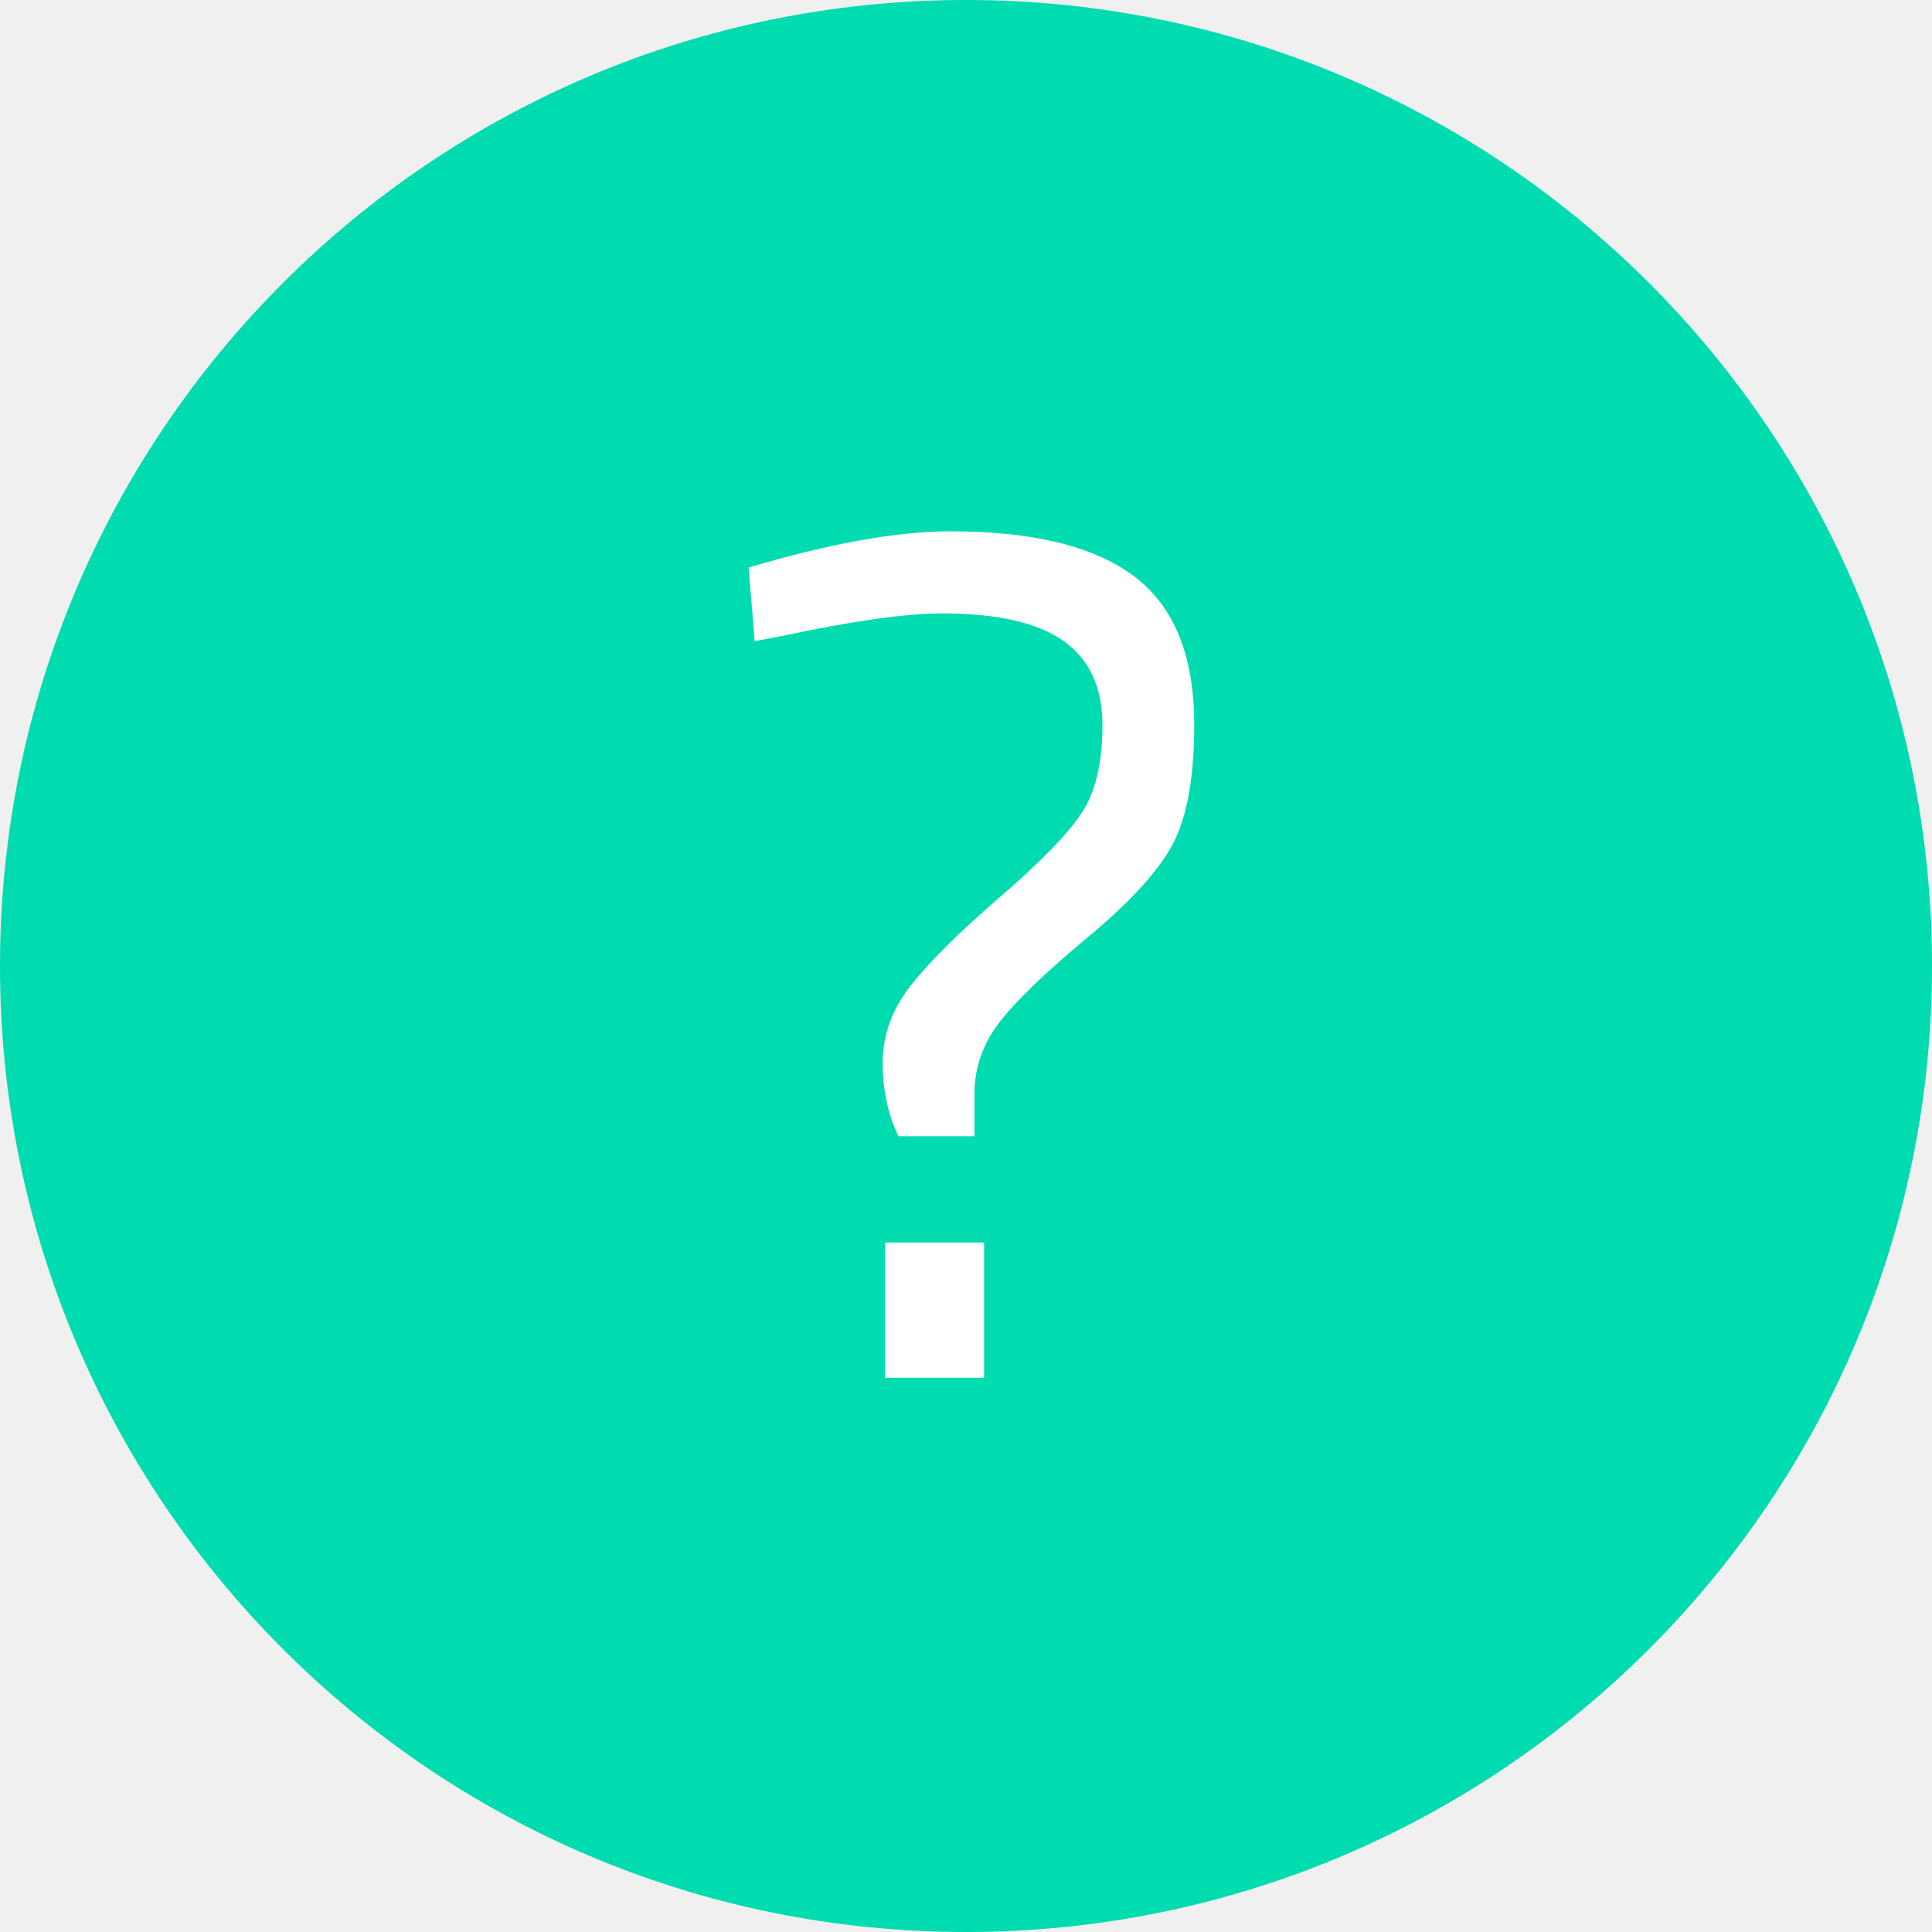
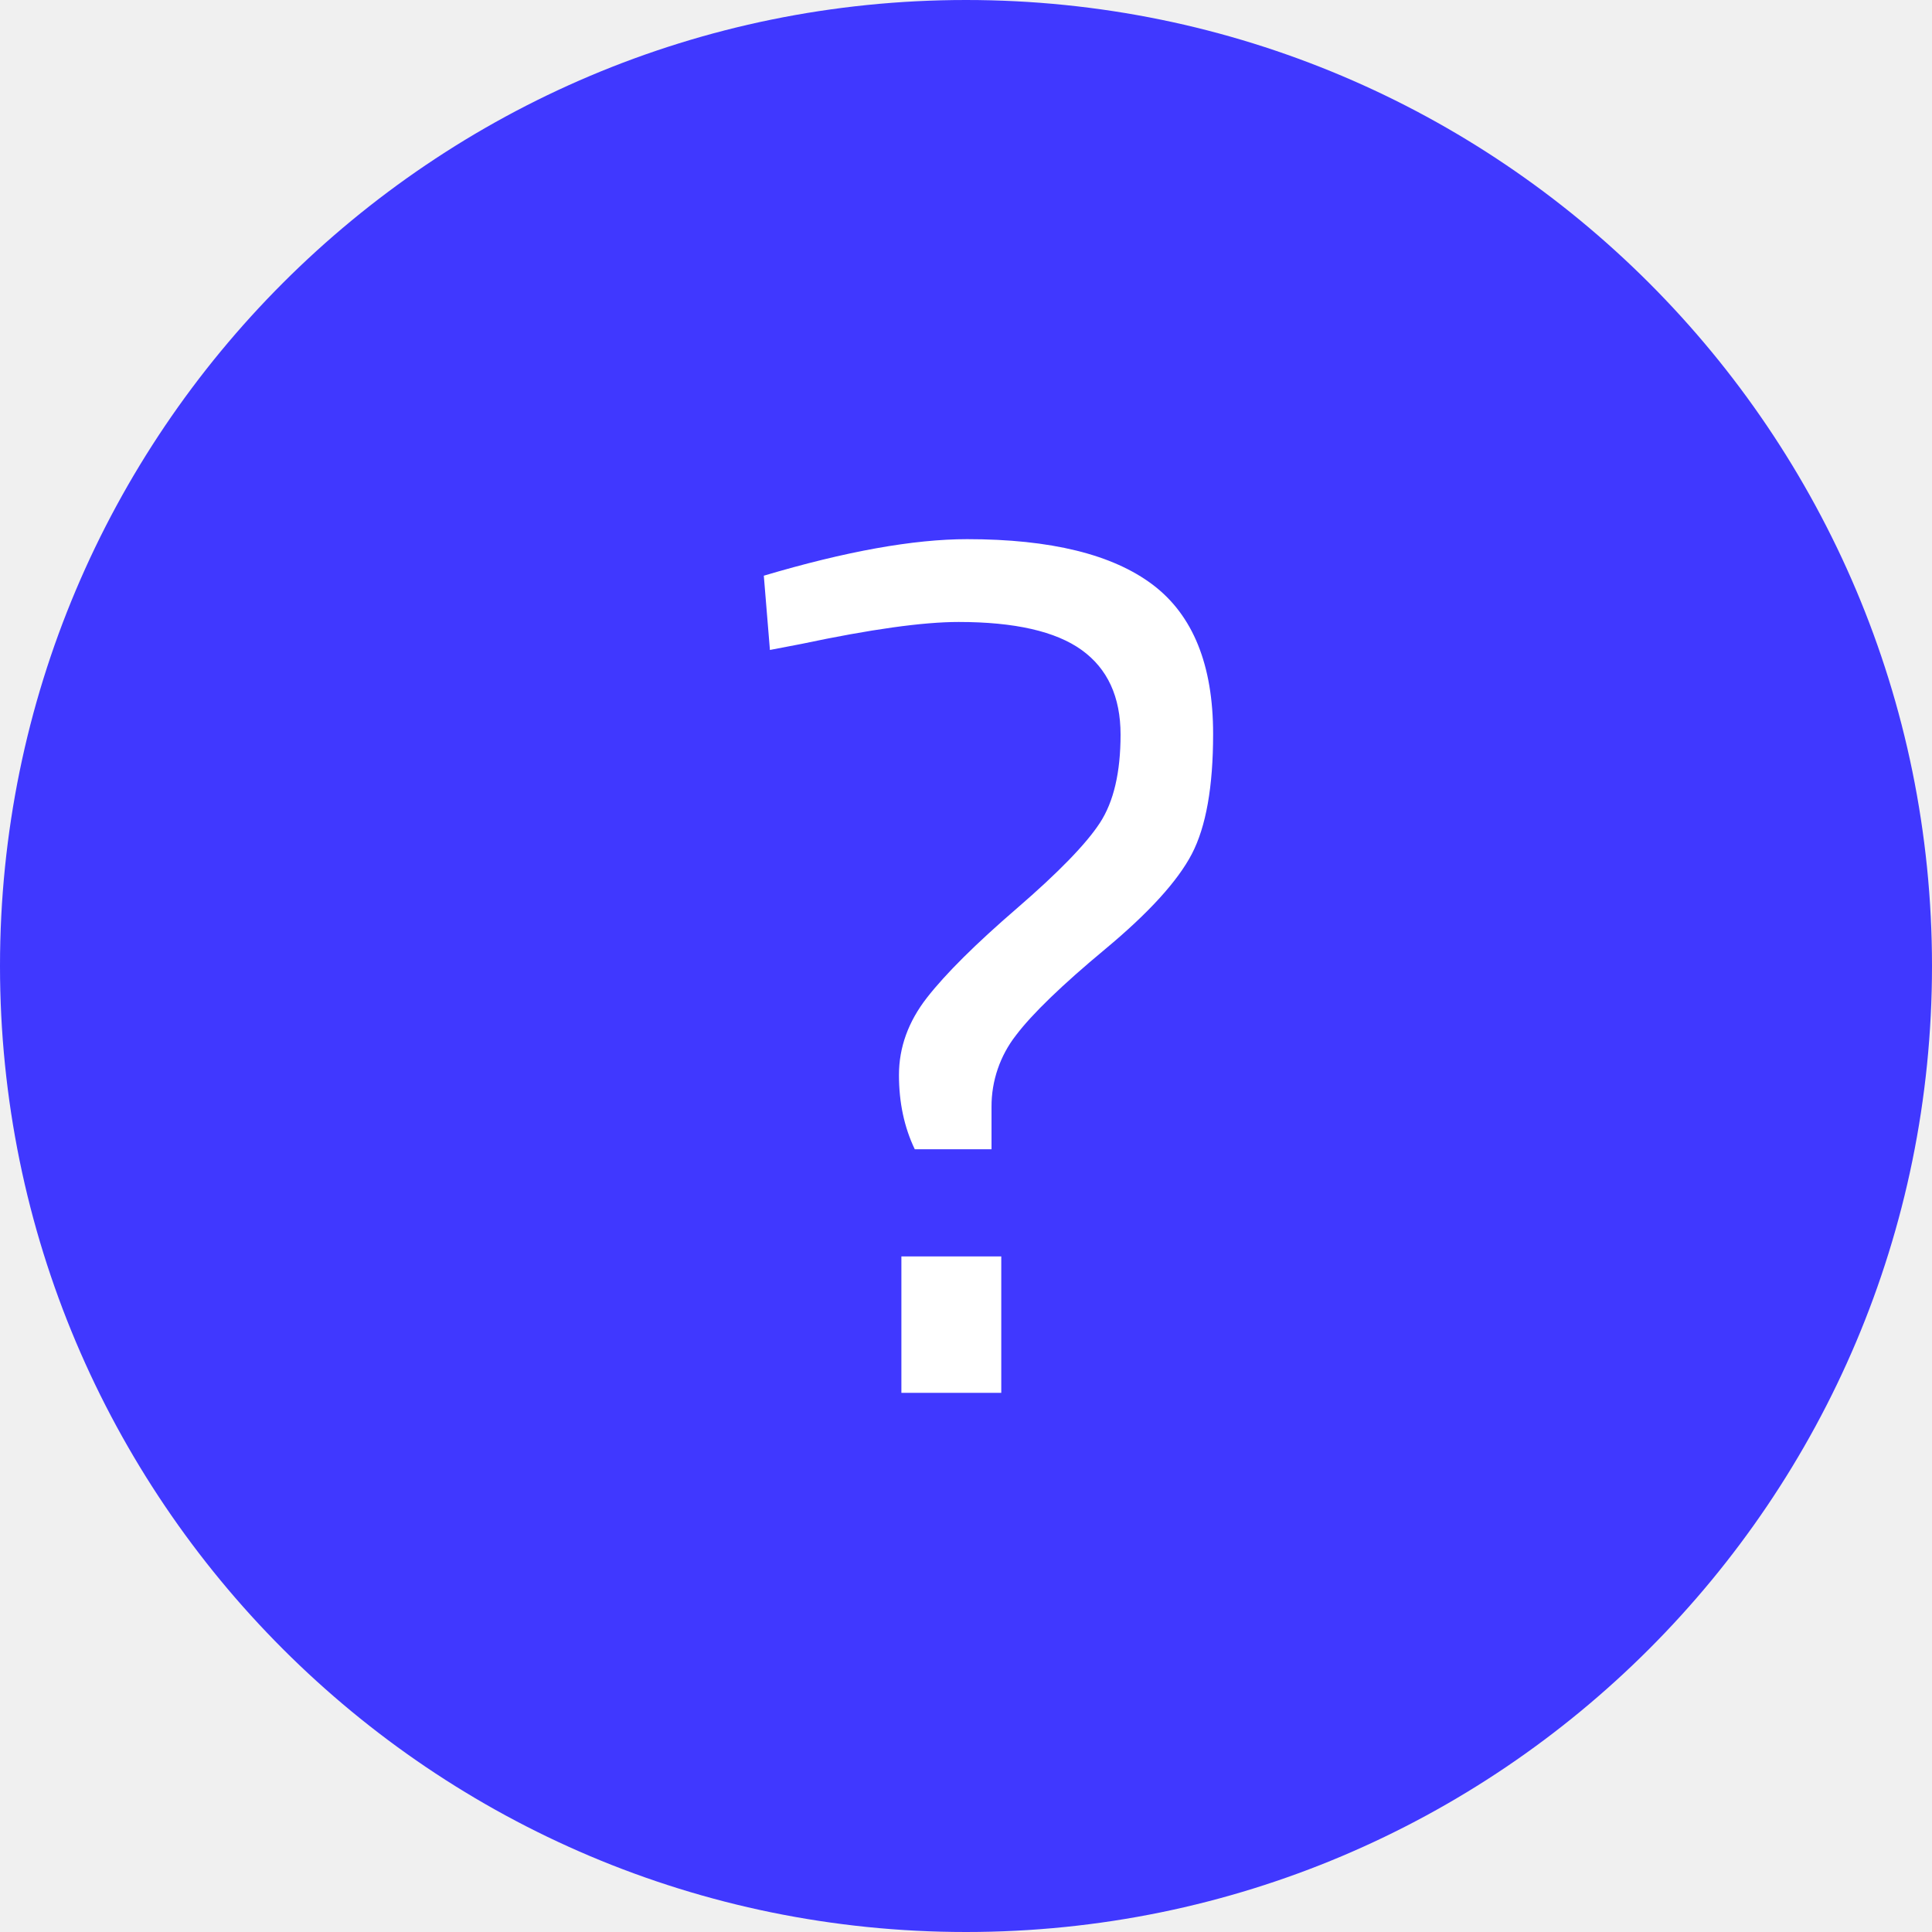
- <svg xmlns="http://www.w3.org/2000/svg" viewBox="0 0 80 80">
+ <svg xmlns="http://www.w3.org/2000/svg" viewBox="0 0 43 43">
  <g fill="none" fill-rule="evenodd">
-     <circle cx="40" cy="40" r="40" fill="#00DBB0" />
-     <path fill="#FFF" fill-rule="nonzero" d="M49.45 30c0 2.167-.292 3.808-.875 4.925s-1.767 2.417-3.55 3.9-3.008 2.667-3.675 3.55c-.667.883-1 1.858-1 2.925v1.75H37.2c-.433-.9-.65-1.917-.65-3.05 0-1.133.383-2.192 1.15-3.175.767-.983 2-2.208 3.7-3.675 1.7-1.467 2.833-2.633 3.4-3.5.567-.867.85-2.075.85-3.625 0-1.55-.533-2.708-1.6-3.475-1.067-.767-2.75-1.15-5.05-1.15-1.467 0-3.617.3-6.45.9l-1.3.25L31 23.5c3.367-1 6.15-1.5 8.35-1.5 3.433 0 5.975.625 7.625 1.875 1.65 1.25 2.475 3.292 2.475 6.125zm-12.8 27.05v-5.6h4.1v5.6h-4.1z" />
+     <circle fill="#4038FF" cx="21.5" cy="21.5" r="21.5" />
+     <path d="M27 16.337c0 1.174-.158 2.064-.474 2.67-.316.605-.958 1.31-1.924 2.114-.967.804-1.63 1.445-1.992 1.924a2.572 2.572 0 0 0-.542 1.586v.948H20.36c-.234-.488-.352-1.039-.352-1.653 0-.615.208-1.188.623-1.721.416-.533 1.084-1.197 2.006-1.992.921-.796 1.536-1.428 1.843-1.898.307-.47.46-1.125.46-1.965 0-.84-.289-1.468-.867-1.884-.578-.415-1.49-.623-2.737-.623-.795 0-1.96.163-3.496.488l-.704.135L17 12.813c1.825-.542 3.333-.813 4.526-.813 1.86 0 3.238.339 4.133 1.016.894.678 1.341 1.785 1.341 3.32zM20.062 31v-3.036h2.223V31h-2.223z" fill="#FFF" fill-rule="nonzero" />
  </g>
</svg>
